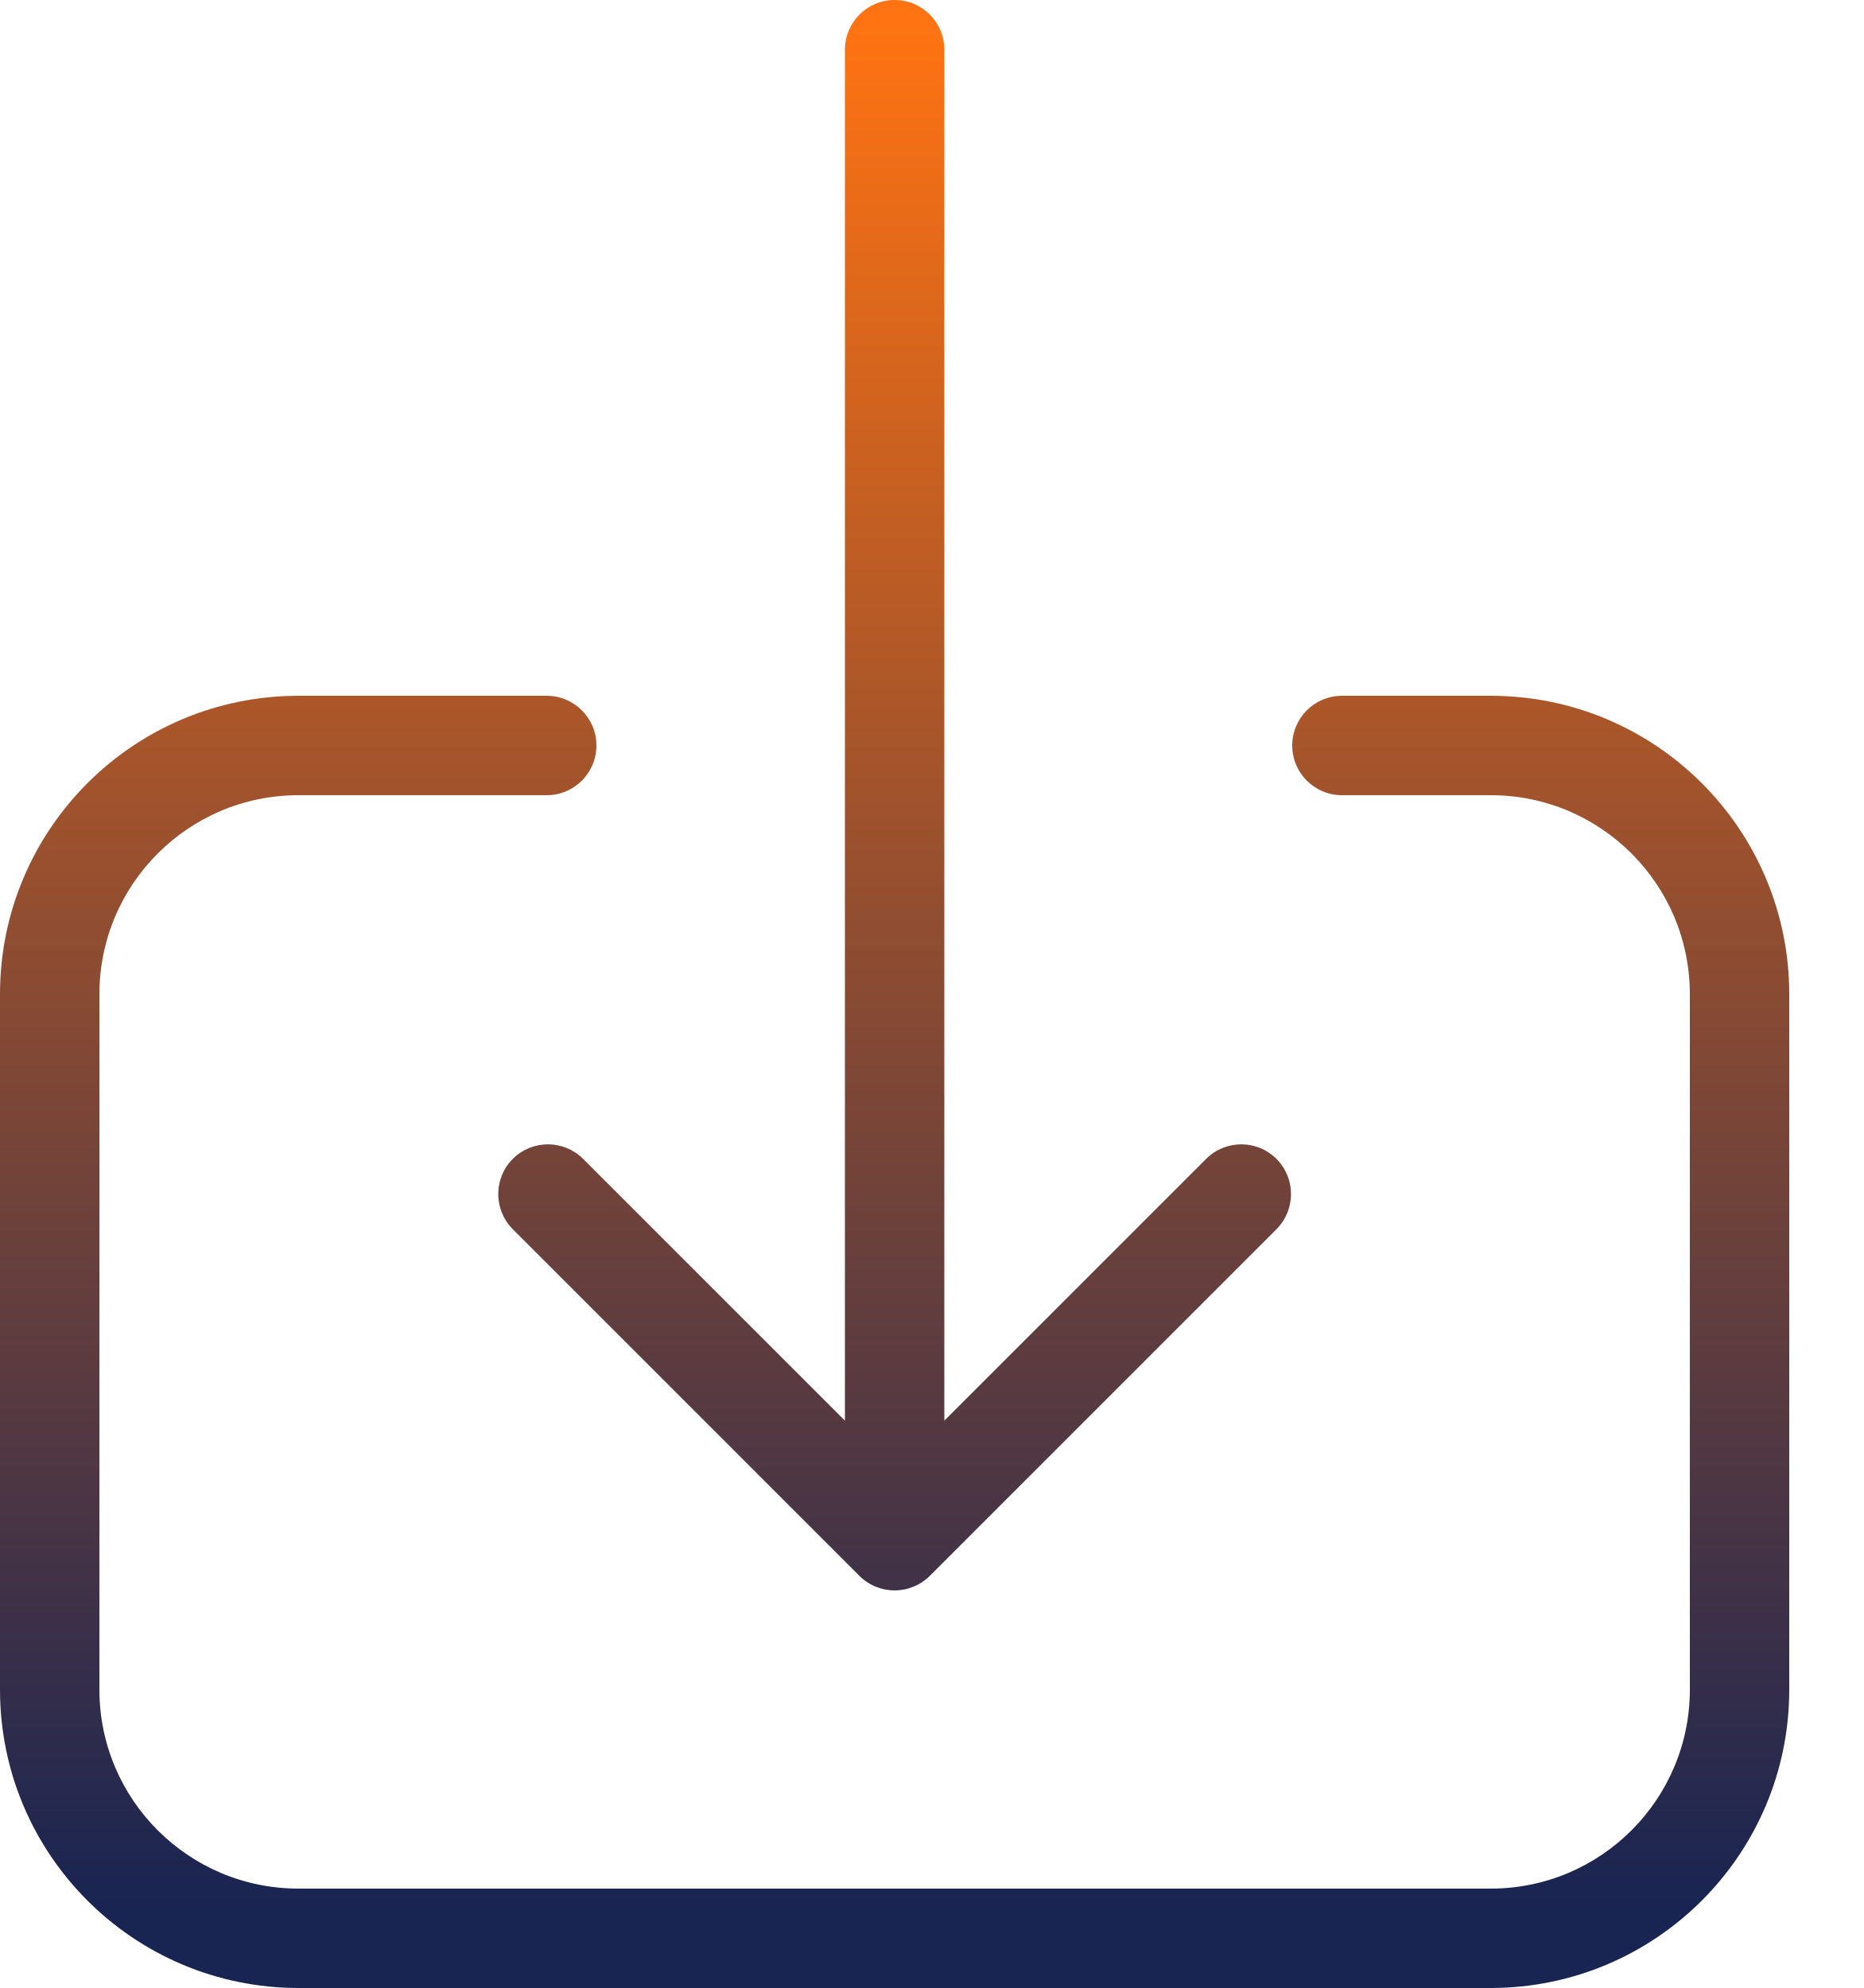
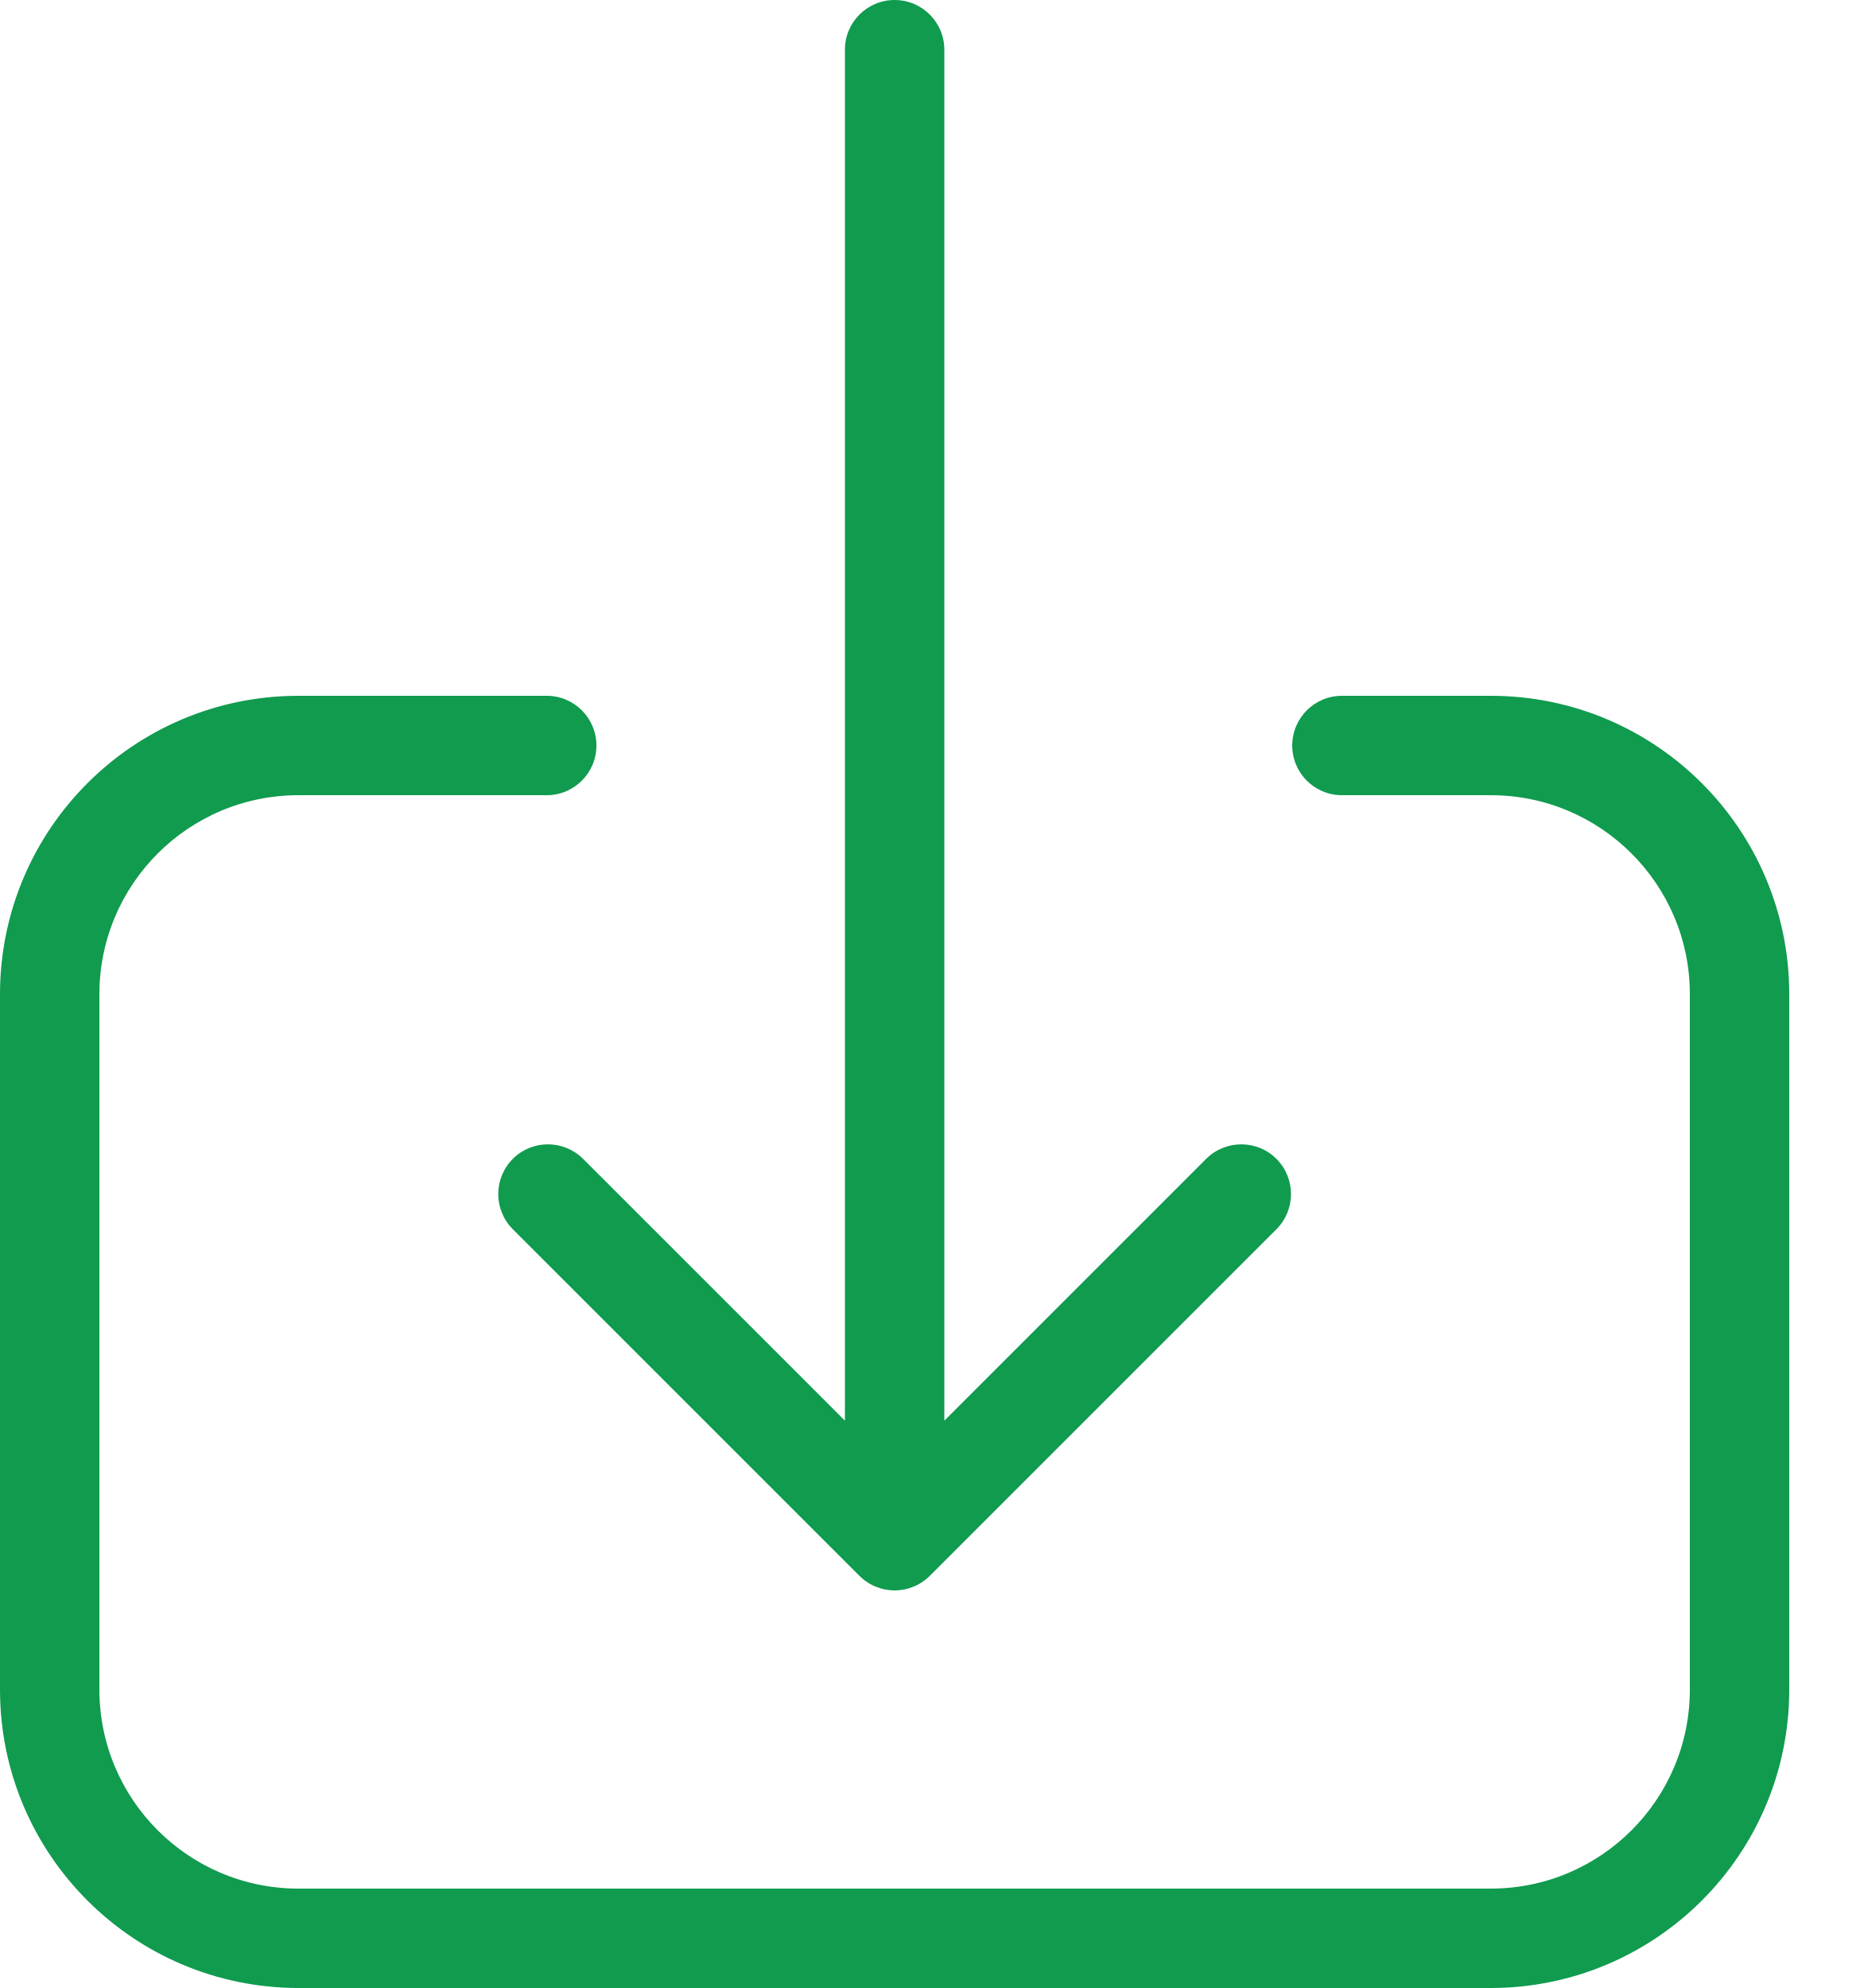
<svg xmlns="http://www.w3.org/2000/svg" width="15" height="16" viewBox="0 0 15 16" fill="none">
-   <path d="M4.13 9.324C3.972 9.479 3.97 9.732 4.124 9.89L6.917 12.683C6.992 12.758 7.094 12.8 7.2 12.8C7.306 12.8 7.408 12.758 7.483 12.683L10.276 9.89C10.428 9.734 10.428 9.486 10.276 9.33C10.121 9.172 9.868 9.17 9.71 9.324L7.6 11.434V0.4C7.6 0.179 7.421 0 7.2 0C6.979 0 6.8 0.179 6.8 0.4V11.434L4.69 9.324C4.534 9.172 4.285 9.172 4.13 9.324ZM12 5.6H10.8C10.579 5.6 10.4 5.779 10.4 6C10.4 6.221 10.579 6.4 10.8 6.4H12C12.883 6.401 13.599 7.117 13.6 8V13.6C13.599 14.483 12.883 15.199 12 15.2H2.4C1.517 15.199 0.801 14.483 0.8 13.6V8C0.801 7.117 1.517 6.401 2.4 6.4H4.4C4.621 6.4 4.8 6.221 4.8 6C4.8 5.779 4.621 5.6 4.4 5.6H2.4C1.075 5.601 0.001 6.675 0 8V13.6C0.001 14.925 1.075 15.998 2.4 16H12C13.325 15.998 14.399 14.925 14.4 13.6V8C14.399 6.675 13.325 5.601 12 5.6Z" fill="url(#paint0_linear_8746_993)" />
-   <defs>
-     <linearGradient id="paint0_linear_8746_993" x1="7.2" y1="0.205" x2="7.2" y2="15.385" gradientUnits="userSpaceOnUse">
-       <stop stop-color="#FF7312" />
-       <stop offset="1" stop-color="#182452" />
-     </linearGradient>
-   </defs>
+   <path d="M4.13 9.324C3.972 9.479 3.97 9.732 4.124 9.89L6.917 12.683C6.992 12.758 7.094 12.8 7.2 12.8C7.306 12.8 7.408 12.758 7.483 12.683L10.276 9.89C10.428 9.734 10.428 9.486 10.276 9.33C10.121 9.172 9.868 9.17 9.71 9.324L7.6 11.434V0.4C7.6 0.179 7.421 0 7.2 0C6.979 0 6.8 0.179 6.8 0.4V11.434L4.69 9.324C4.534 9.172 4.285 9.172 4.13 9.324ZM12 5.6H10.8C10.579 5.6 10.4 5.779 10.4 6C10.4 6.221 10.579 6.4 10.8 6.4H12C12.883 6.401 13.599 7.117 13.6 8V13.6C13.599 14.483 12.883 15.199 12 15.2H2.4C1.517 15.199 0.801 14.483 0.8 13.6V8C0.801 7.117 1.517 6.401 2.4 6.4H4.4C4.621 6.4 4.8 6.221 4.8 6C4.8 5.779 4.621 5.6 4.4 5.6H2.4C1.075 5.601 0.001 6.675 0 8V13.6C0.001 14.925 1.075 15.998 2.4 16H12C13.325 15.998 14.399 14.925 14.4 13.6V8C14.399 6.675 13.325 5.601 12 5.6Z" fill="#109b4f" />
</svg>
